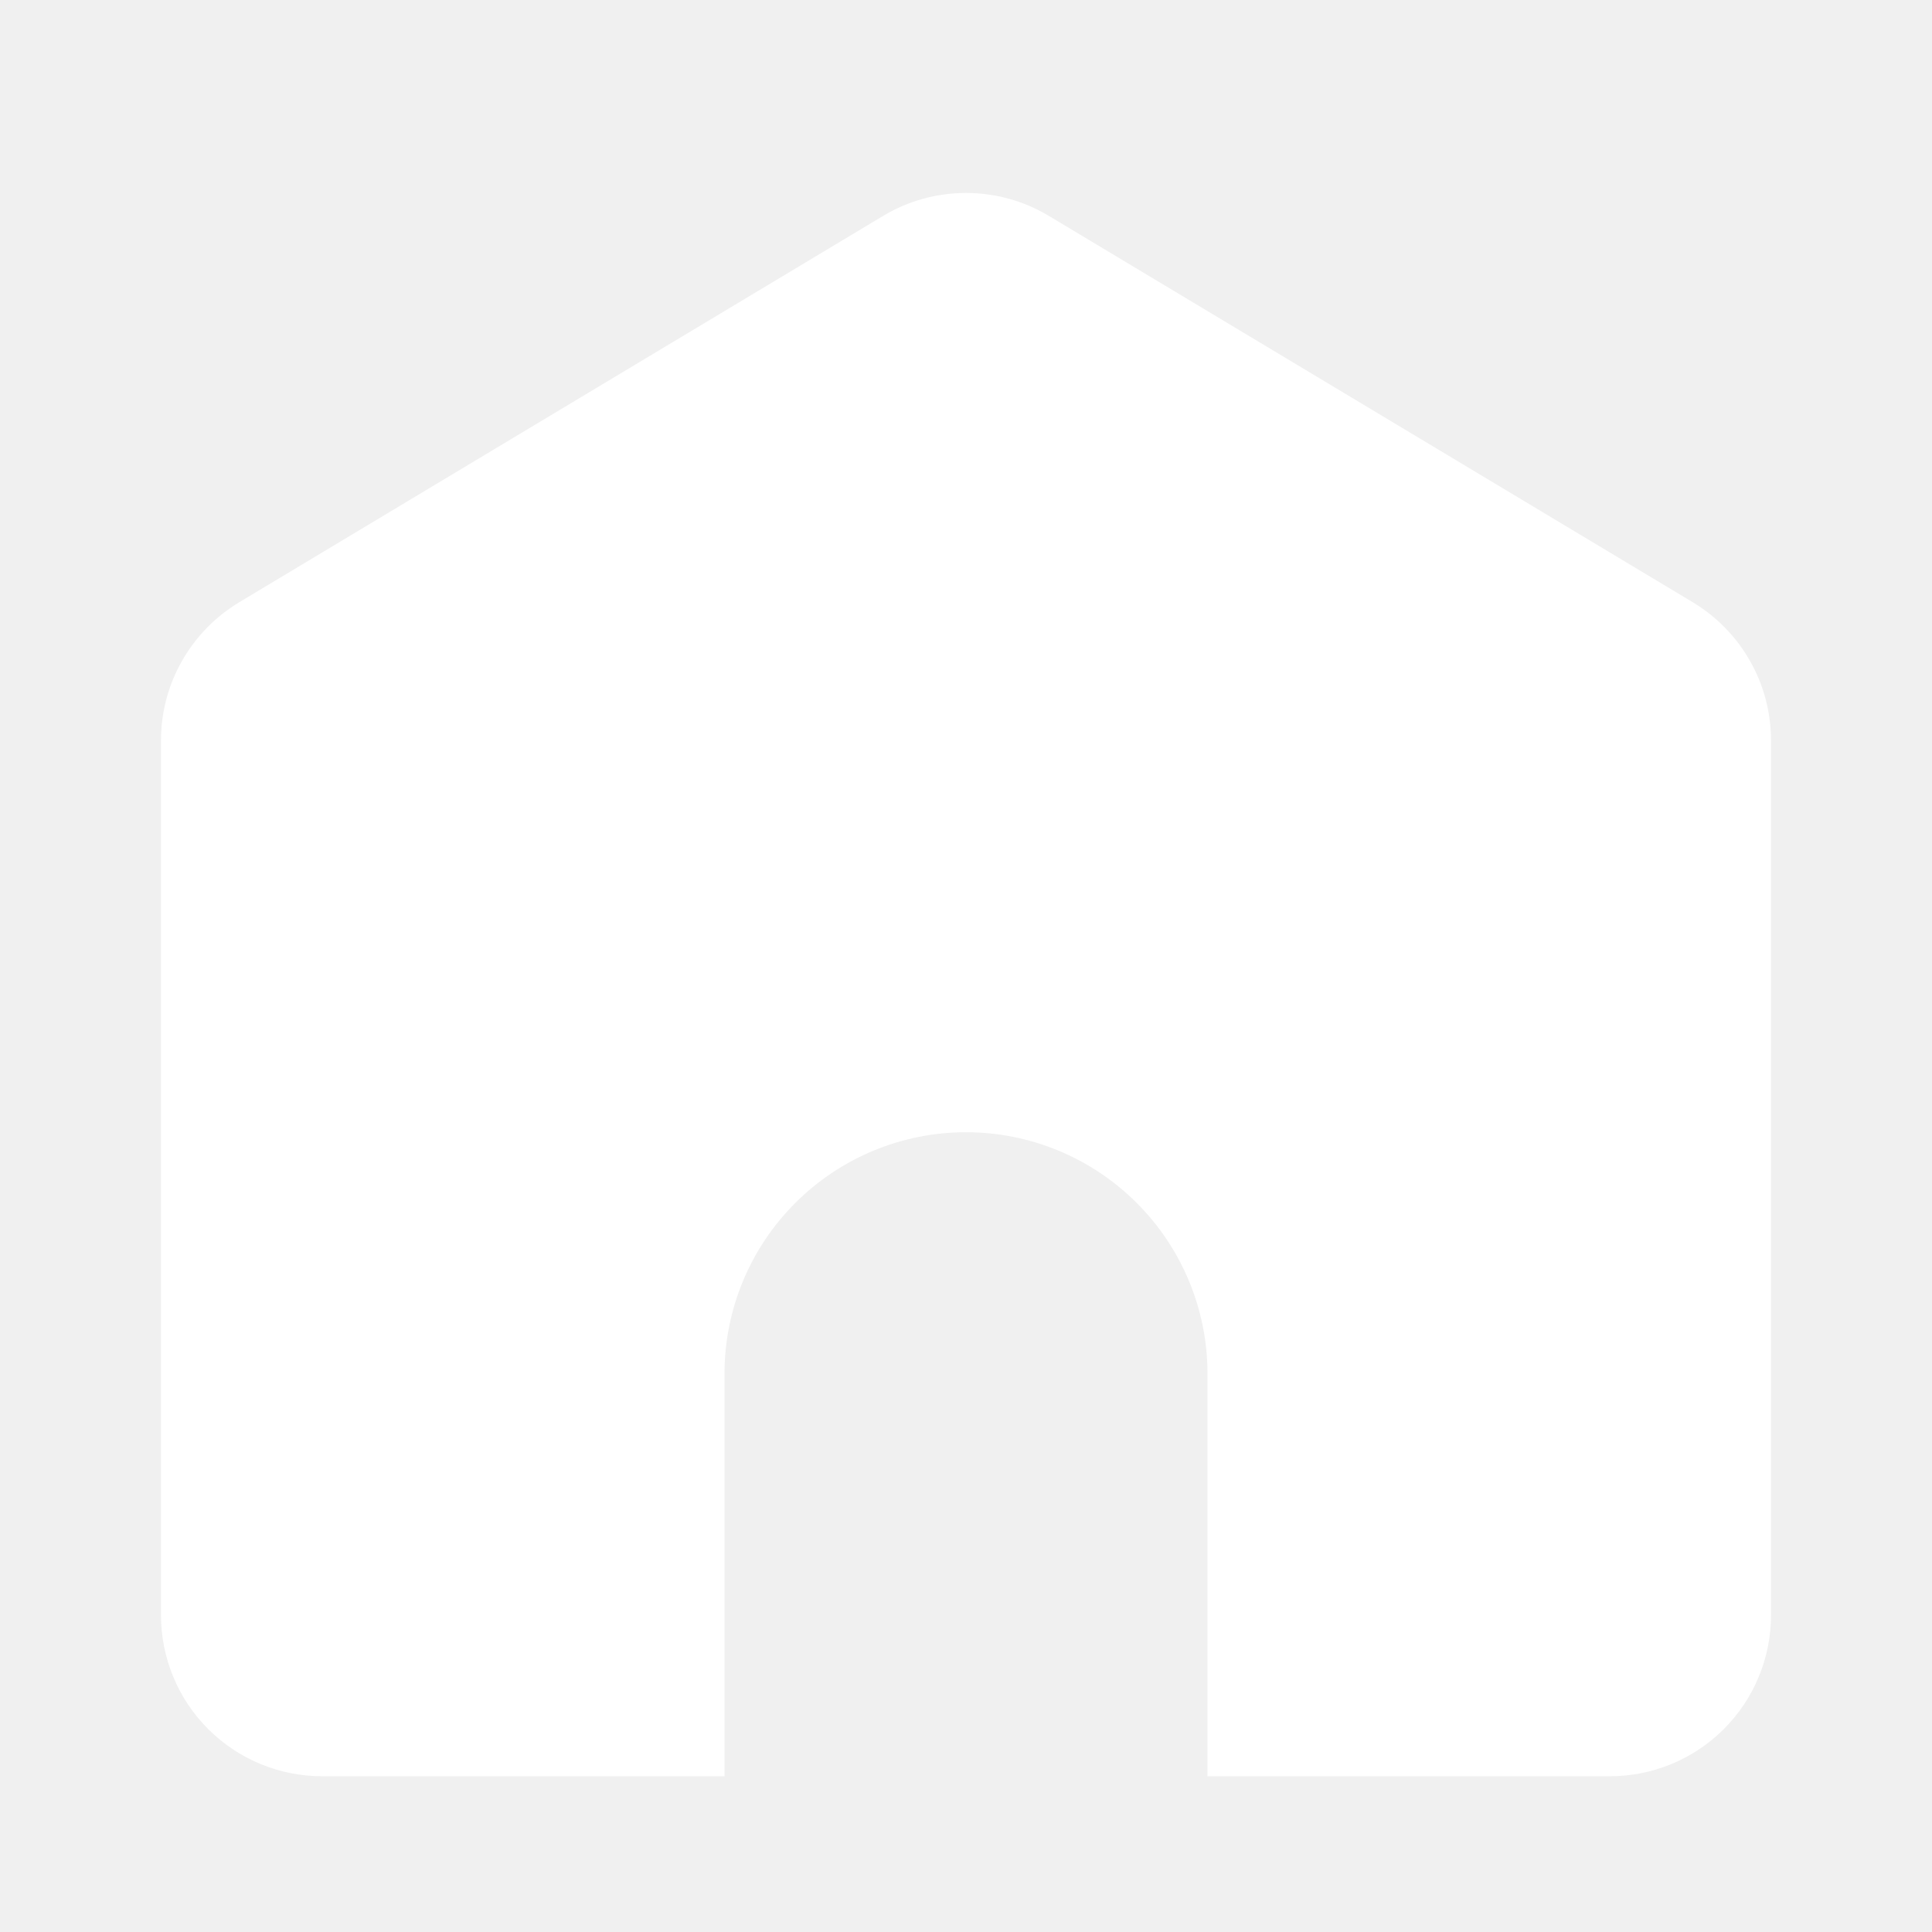
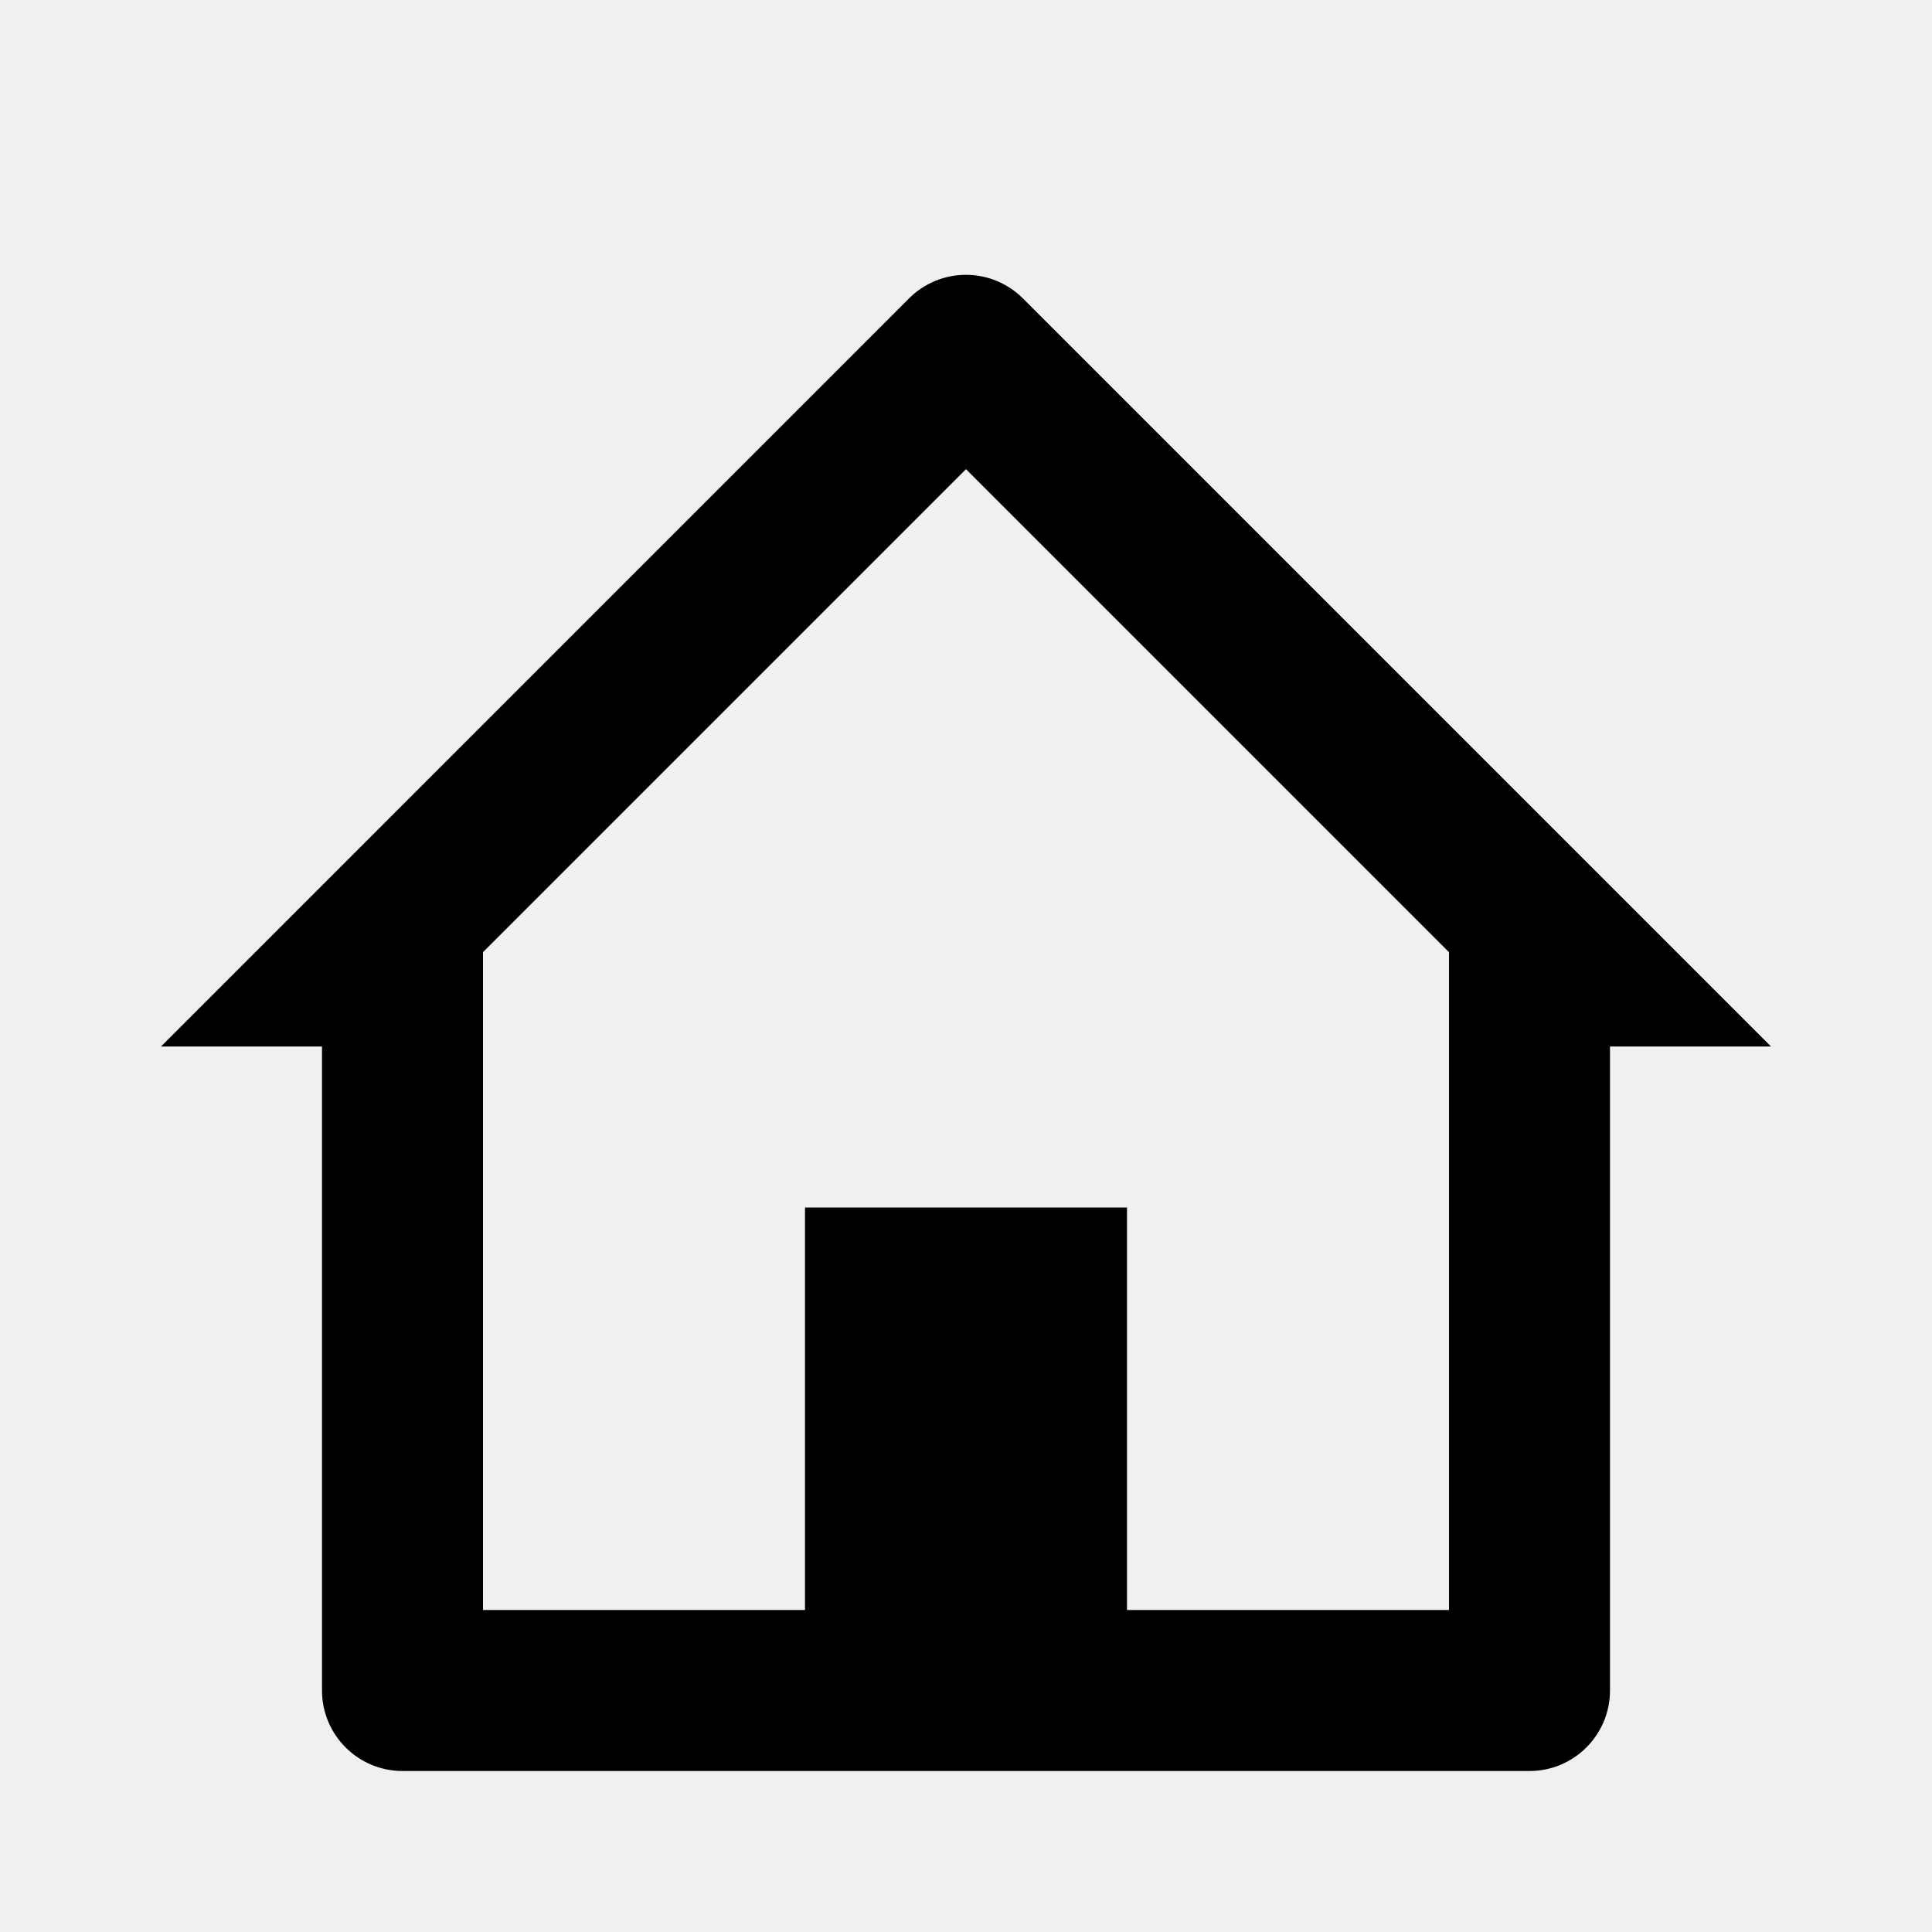
<svg xmlns="http://www.w3.org/2000/svg" width="24" height="24" viewBox="0 0 24 24" fill="none">
-   <path d="M15 22.065V17.065C15 16.269 14.684 15.506 14.121 14.944C13.559 14.381 12.796 14.065 12 14.065C11.204 14.065 10.441 14.381 9.879 14.944C9.316 15.506 9 16.269 9 17.065V22.065H4C3.47 22.065 2.961 21.854 2.586 21.479C2.211 21.104 2 20.595 2 20.065V9.197C2 8.852 2.089 8.512 2.26 8.212C2.43 7.911 2.675 7.66 2.971 7.482L10.971 2.682C11.282 2.495 11.637 2.397 12 2.397C12.363 2.397 12.718 2.495 13.029 2.682L21.029 7.482C21.325 7.66 21.57 7.911 21.74 8.212C21.911 8.512 22 8.852 22 9.197V20.065C22 20.595 21.789 21.104 21.414 21.479C21.039 21.854 20.53 22.065 20 22.065H15Z" fill="white" />
+   <path d="M19 22H5C4.448 22 4 21.552 4 21V13H2L11.292 3.707C11.48 3.519 11.734 3.414 11.999 3.414C12.265 3.414 12.519 3.519 12.707 3.707L22 13H20V21C20 21.552 19.552 22 19 22ZM10 15H14V20H18V11.828L12 5.828L6 11.828V20H10V15Z" fill="black" />
</svg>
